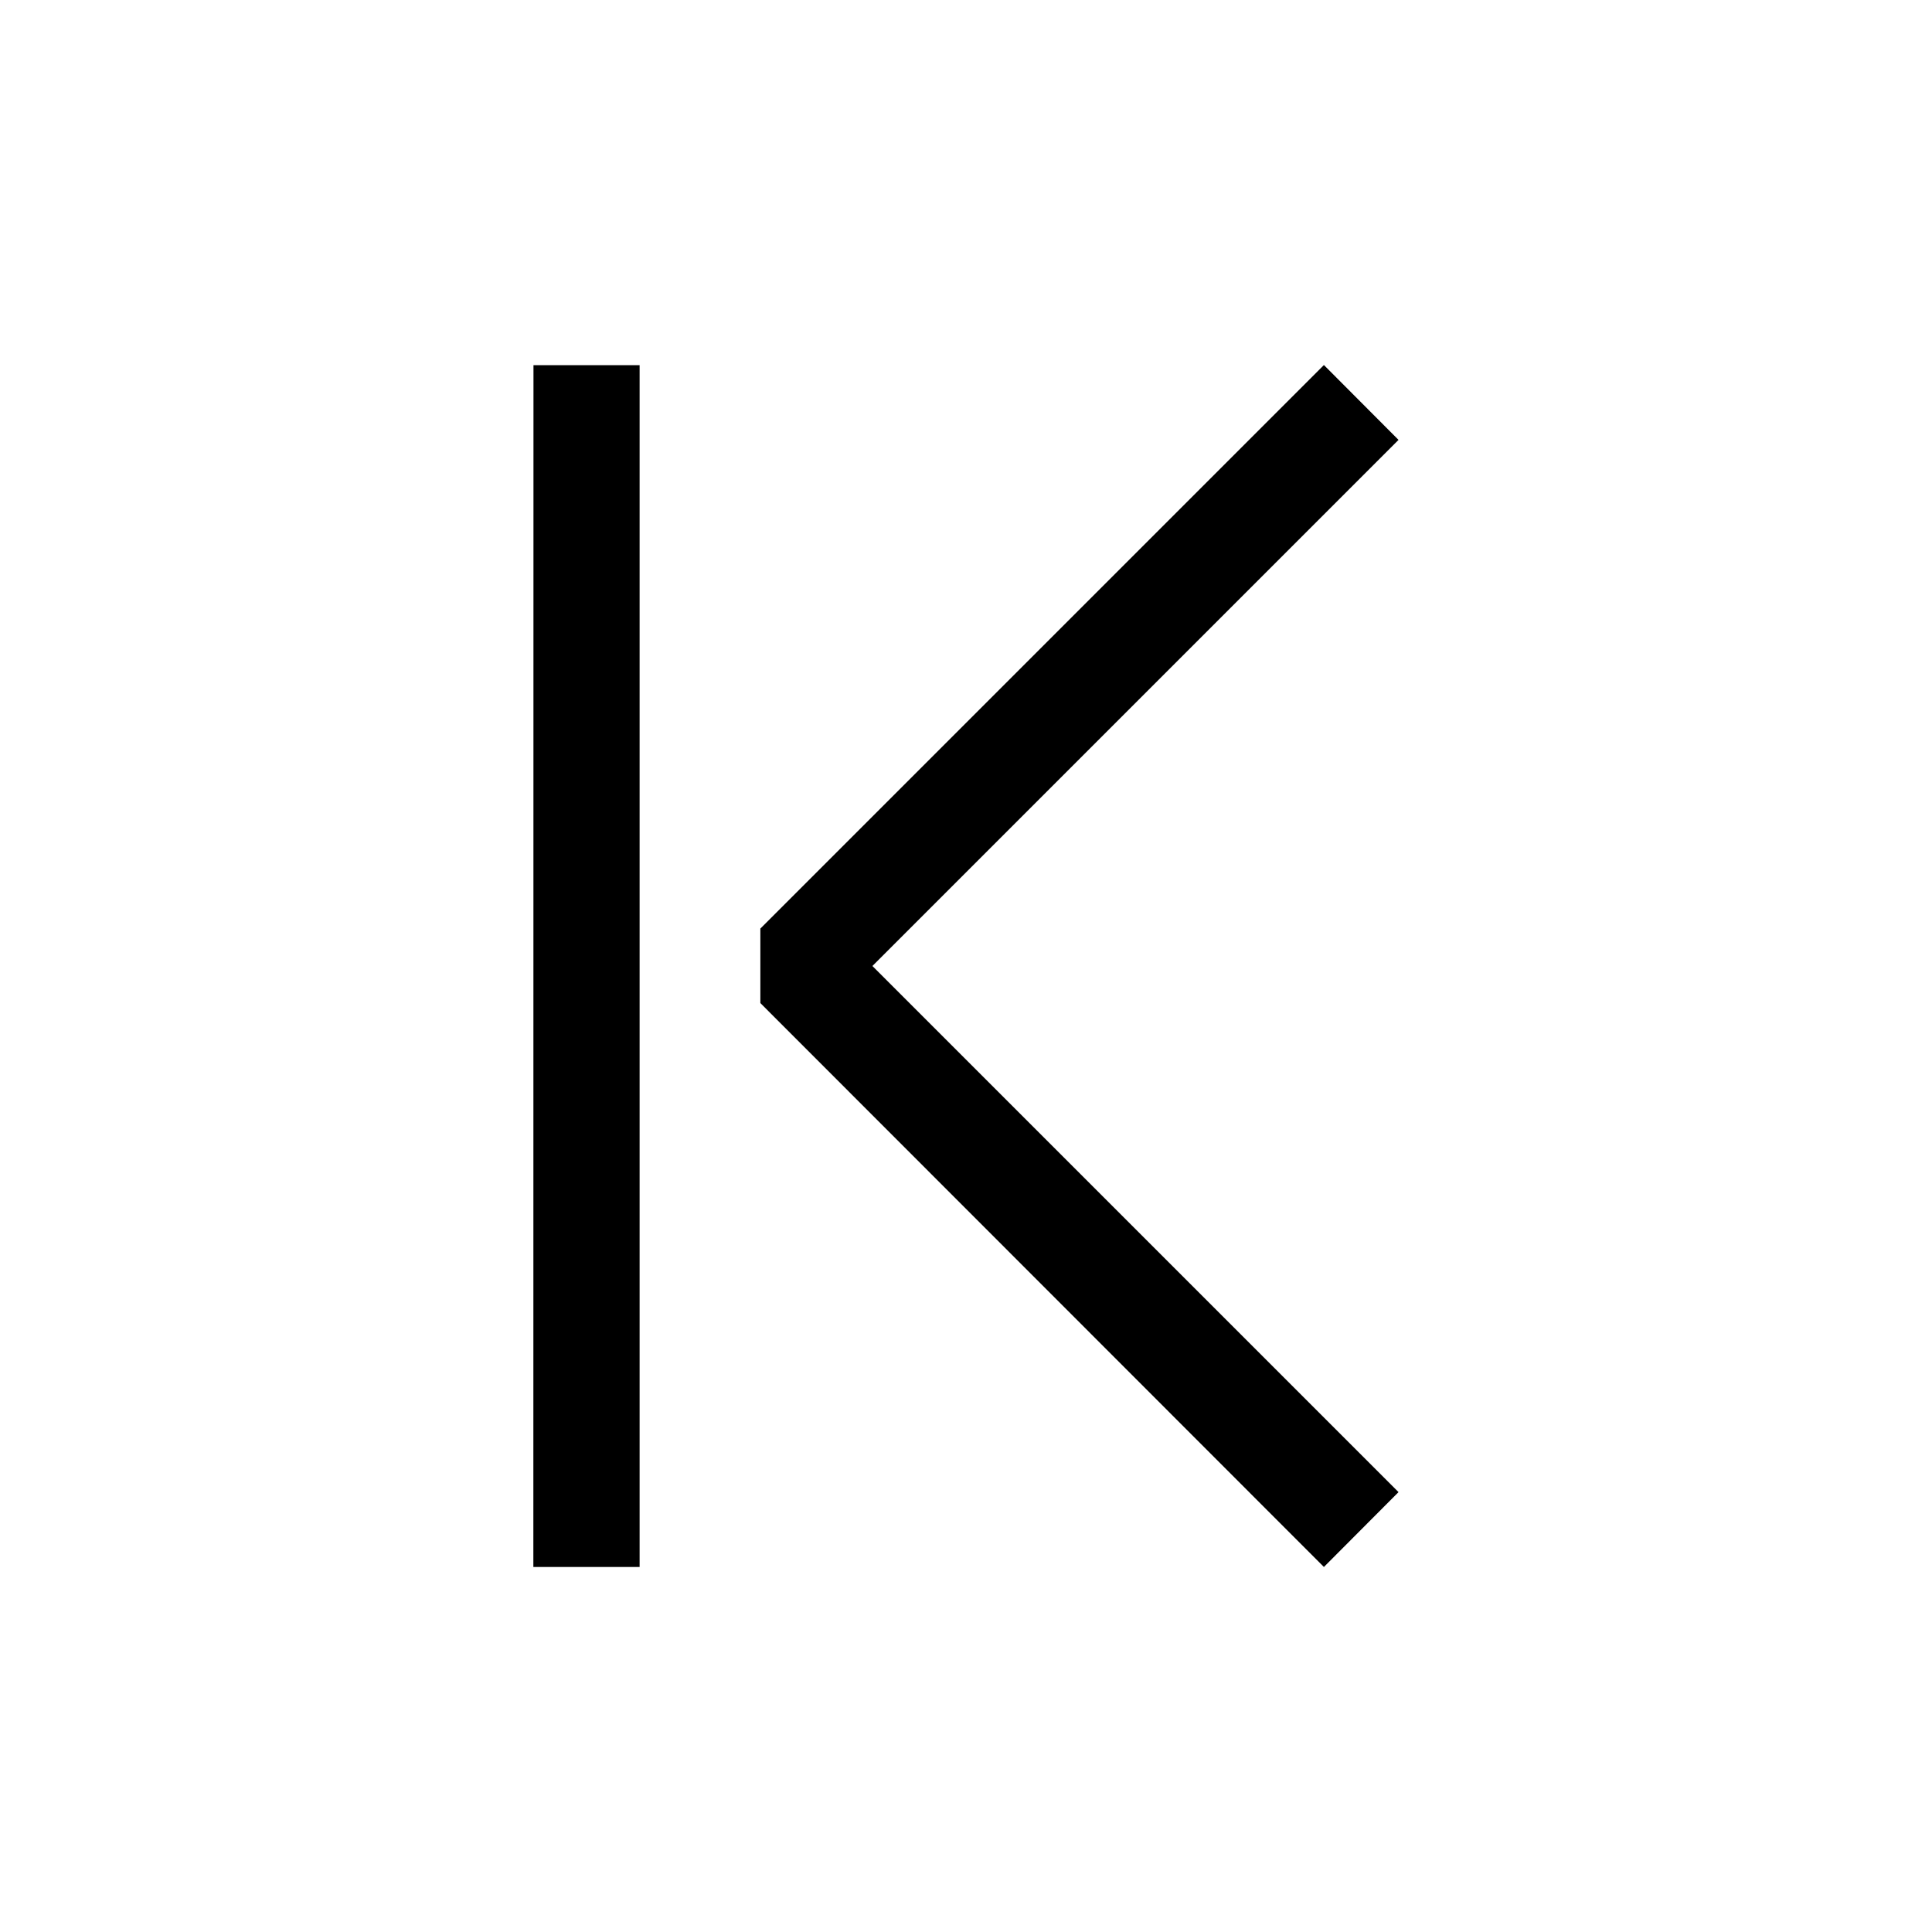
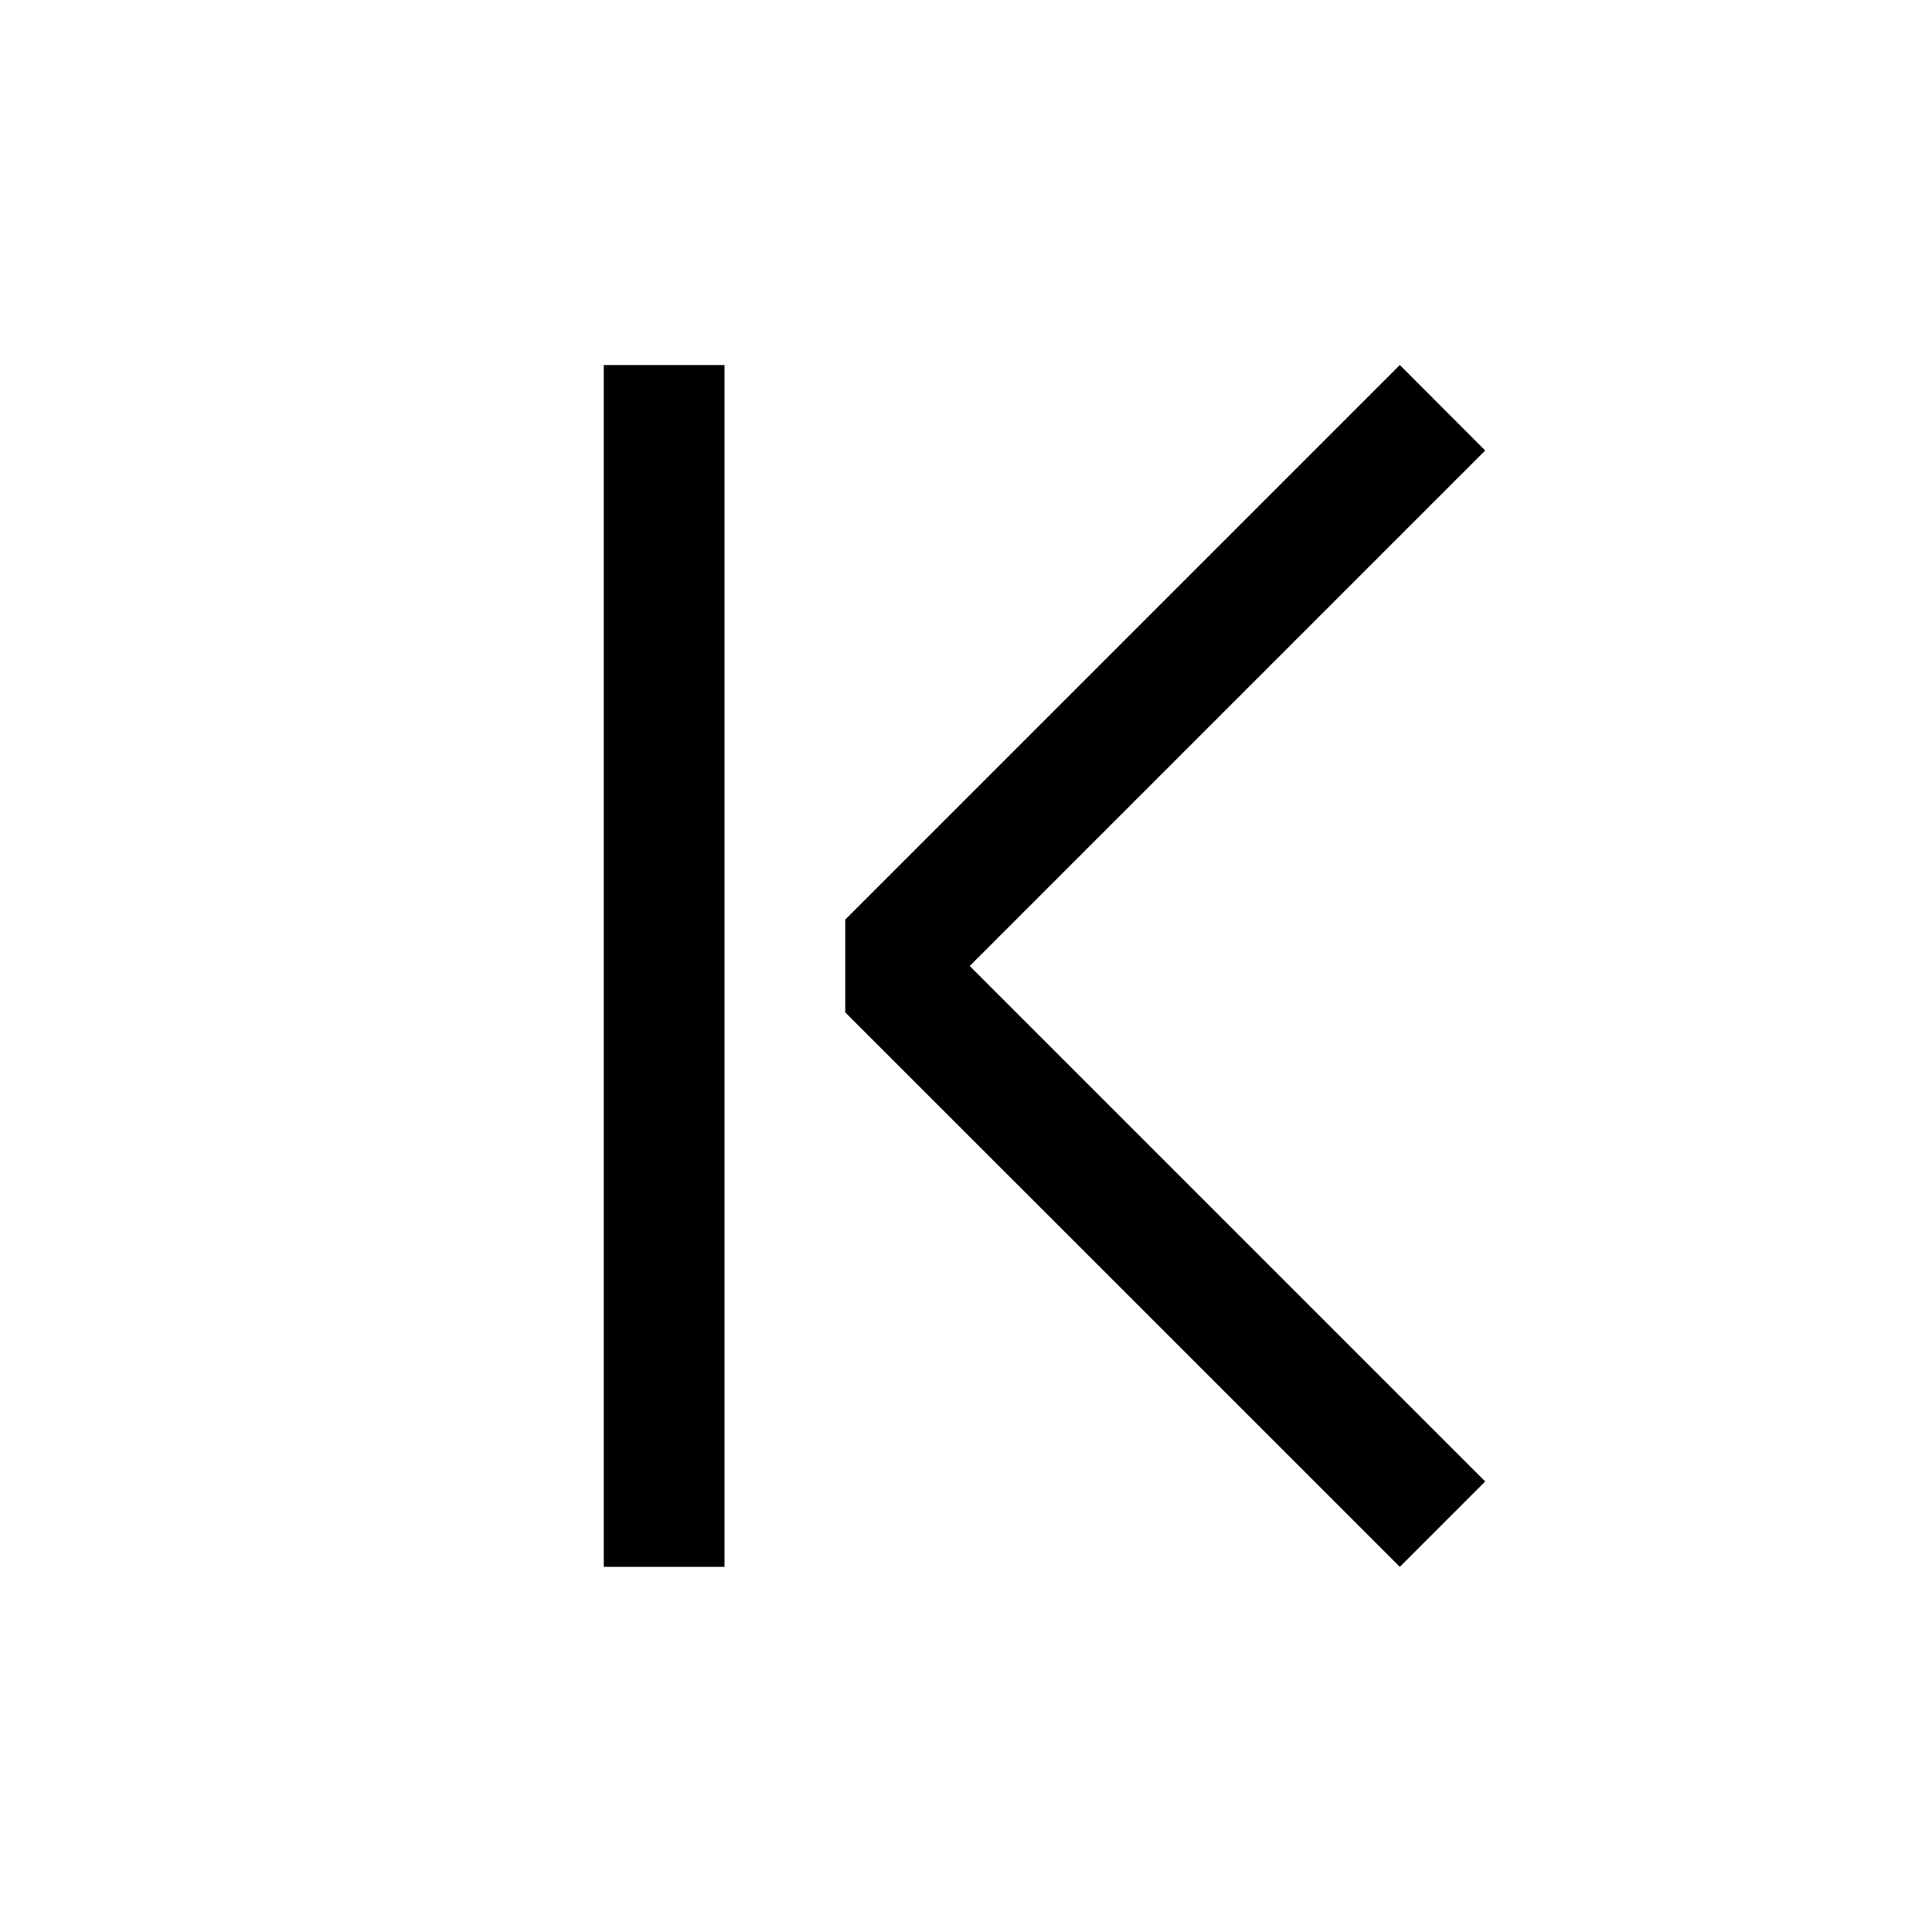
<svg xmlns="http://www.w3.org/2000/svg" viewBox="0 0 16 16" xml:space="preserve" fill-rule="evenodd" clip-rule="evenodd" stroke-linejoin="round" stroke-miterlimit="2">
-   <path d="m7.225 8 4.357 4.357-.618.62-4.667-4.67V7.69l4.667-4.667.618.62L7.225 8ZM4.418 3.024h.879v9.953h-.88z" />
+   <path d="M6 12.976H5V3.023h1zm1-4.592 4.593 4.592.707-.707L8.031 8 12.3 3.731l-.707-.708L7 7.616v.768Z" />
</svg>
